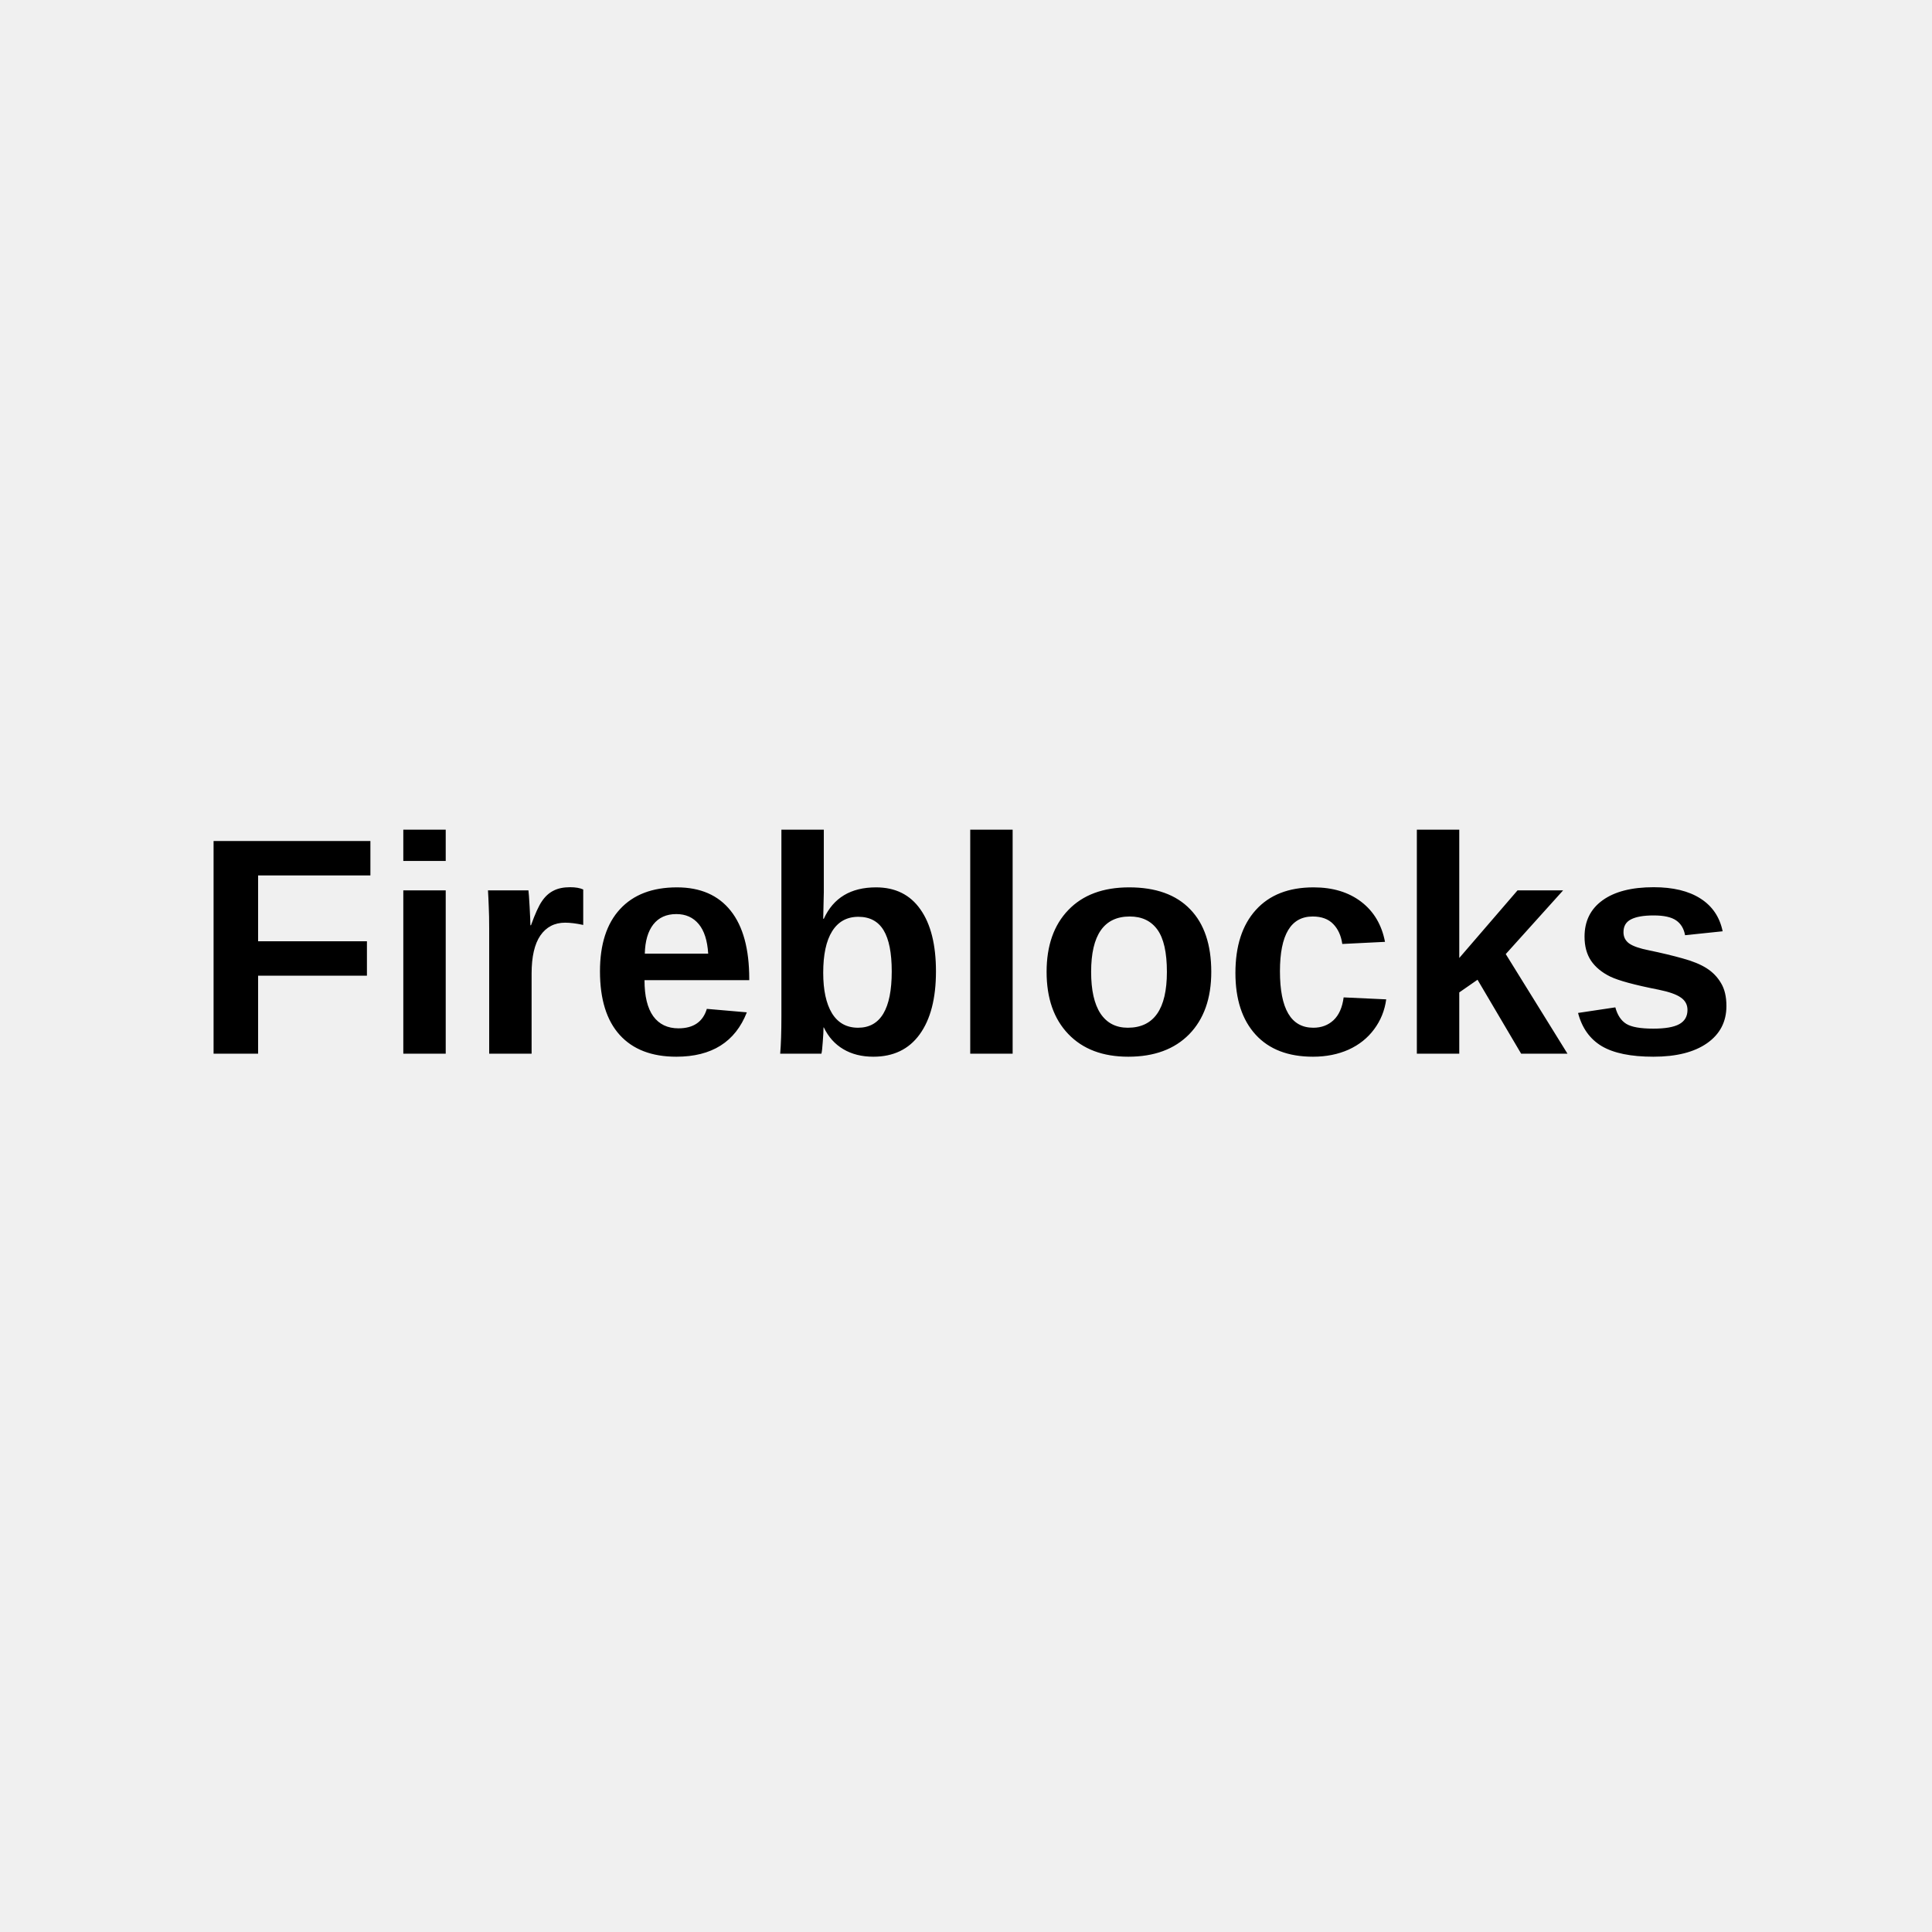
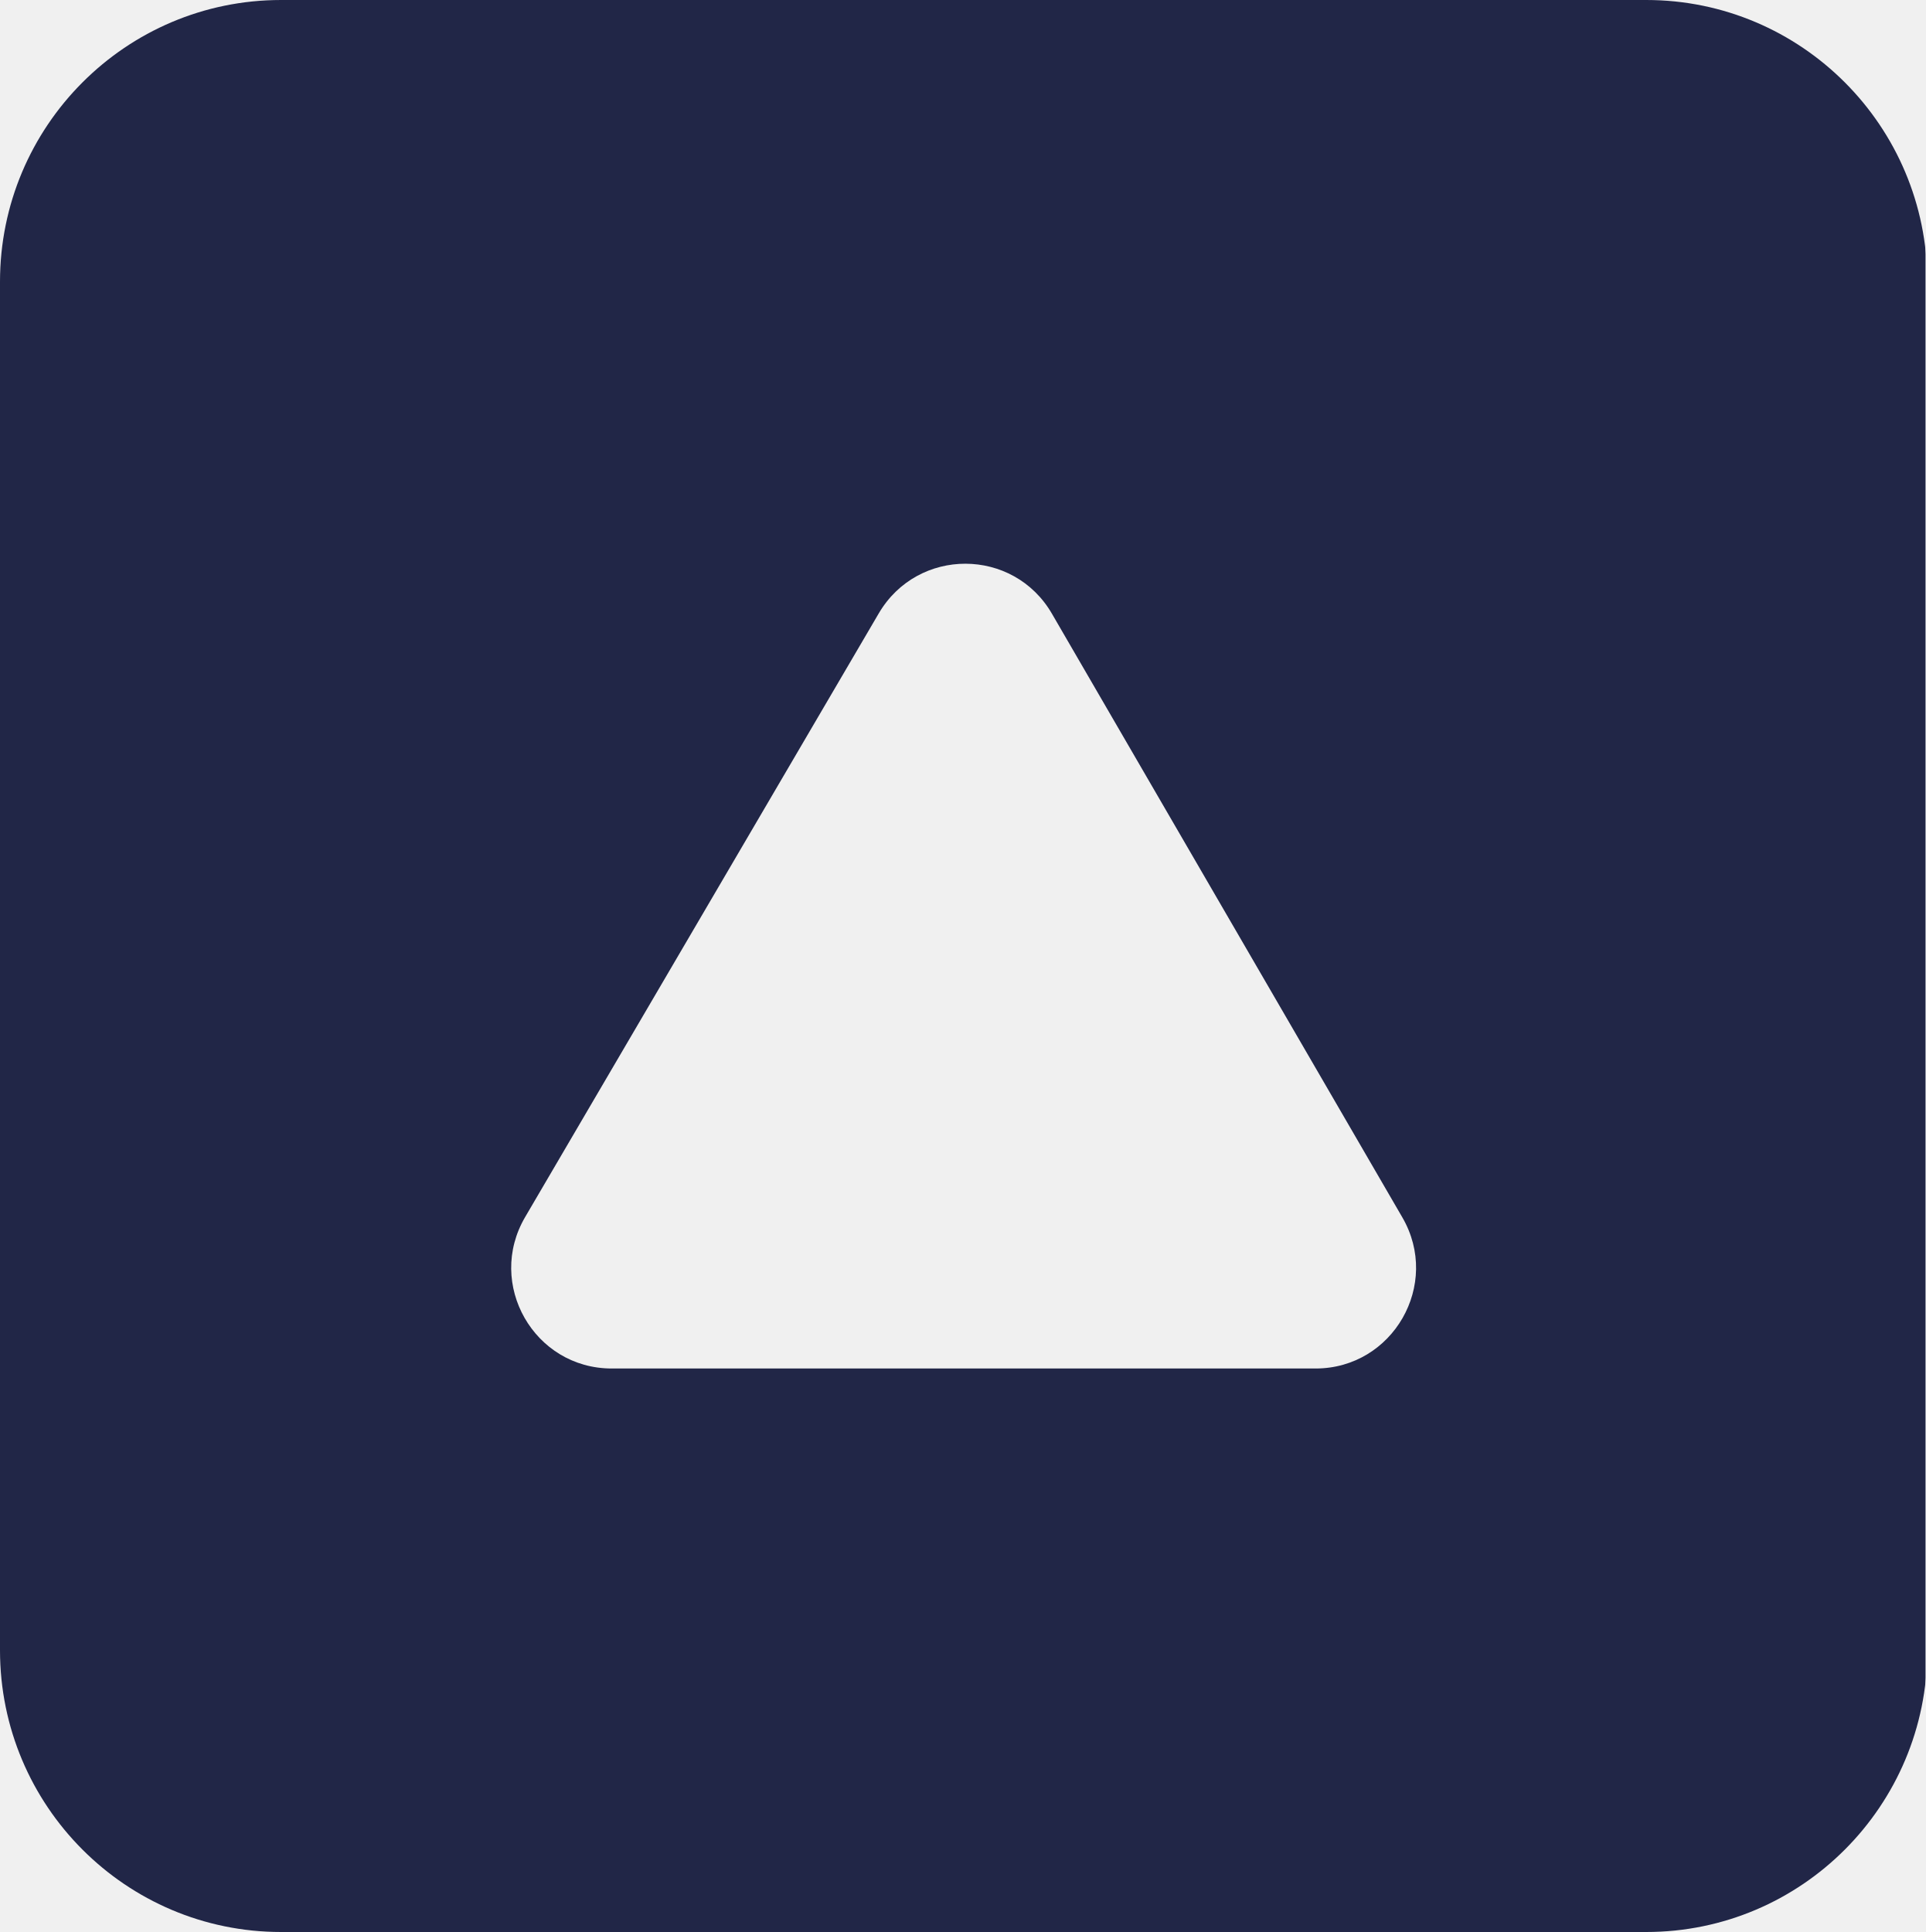
- <svg xmlns="http://www.w3.org/2000/svg" viewBox="0 0 200 200">
-   <rect width="200" height="200" fill="none" />
-   <text x="50%" y="50%" dominant-baseline="middle" text-anchor="middle" font-family="Arial, sans-serif" font-weight="bold" font-size="32" fill="#000000">Fireblocks</text>
+ <svg xmlns="http://www.w3.org/2000/svg" width="297" height="298" viewBox="0 0 297 298" fill="none">
+   <g clip-path="url(#clip0_2323_164)">
+     <mask id="mask0_2323_164" style="mask-type:luminance" maskUnits="userSpaceOnUse" x="0" y="0" width="1763" height="298">
+       <path d="M1763 0H0V298H1763V0Z" fill="white" />
+     </mask>
+     <g mask="url(#mask0_2323_164)">
+       <path d="M253.901 0H43.349C19.414 0 0 19.463 0 43.458V254.542C0 278.537 19.414 298 43.349 298H253.901C277.835 298 297.249 278.537 297.249 254.542V43.458C297.249 19.463 277.835 0 253.901 0ZM202.904 211.083H94.346C82.363 211.083 74.932 198.046 81.001 187.709L135.528 94.615C141.534 84.371 156.304 84.402 162.248 94.677L216.28 187.771C222.287 198.108 214.825 211.083 202.904 211.083Z" fill="#212647" />
+     </g>
+   </g>
+   <defs>
+     <clipPath id="clip0_2323_164">
+       <rect width="297" height="298" fill="white" />
+     </clipPath>
+   </defs>
</svg>
